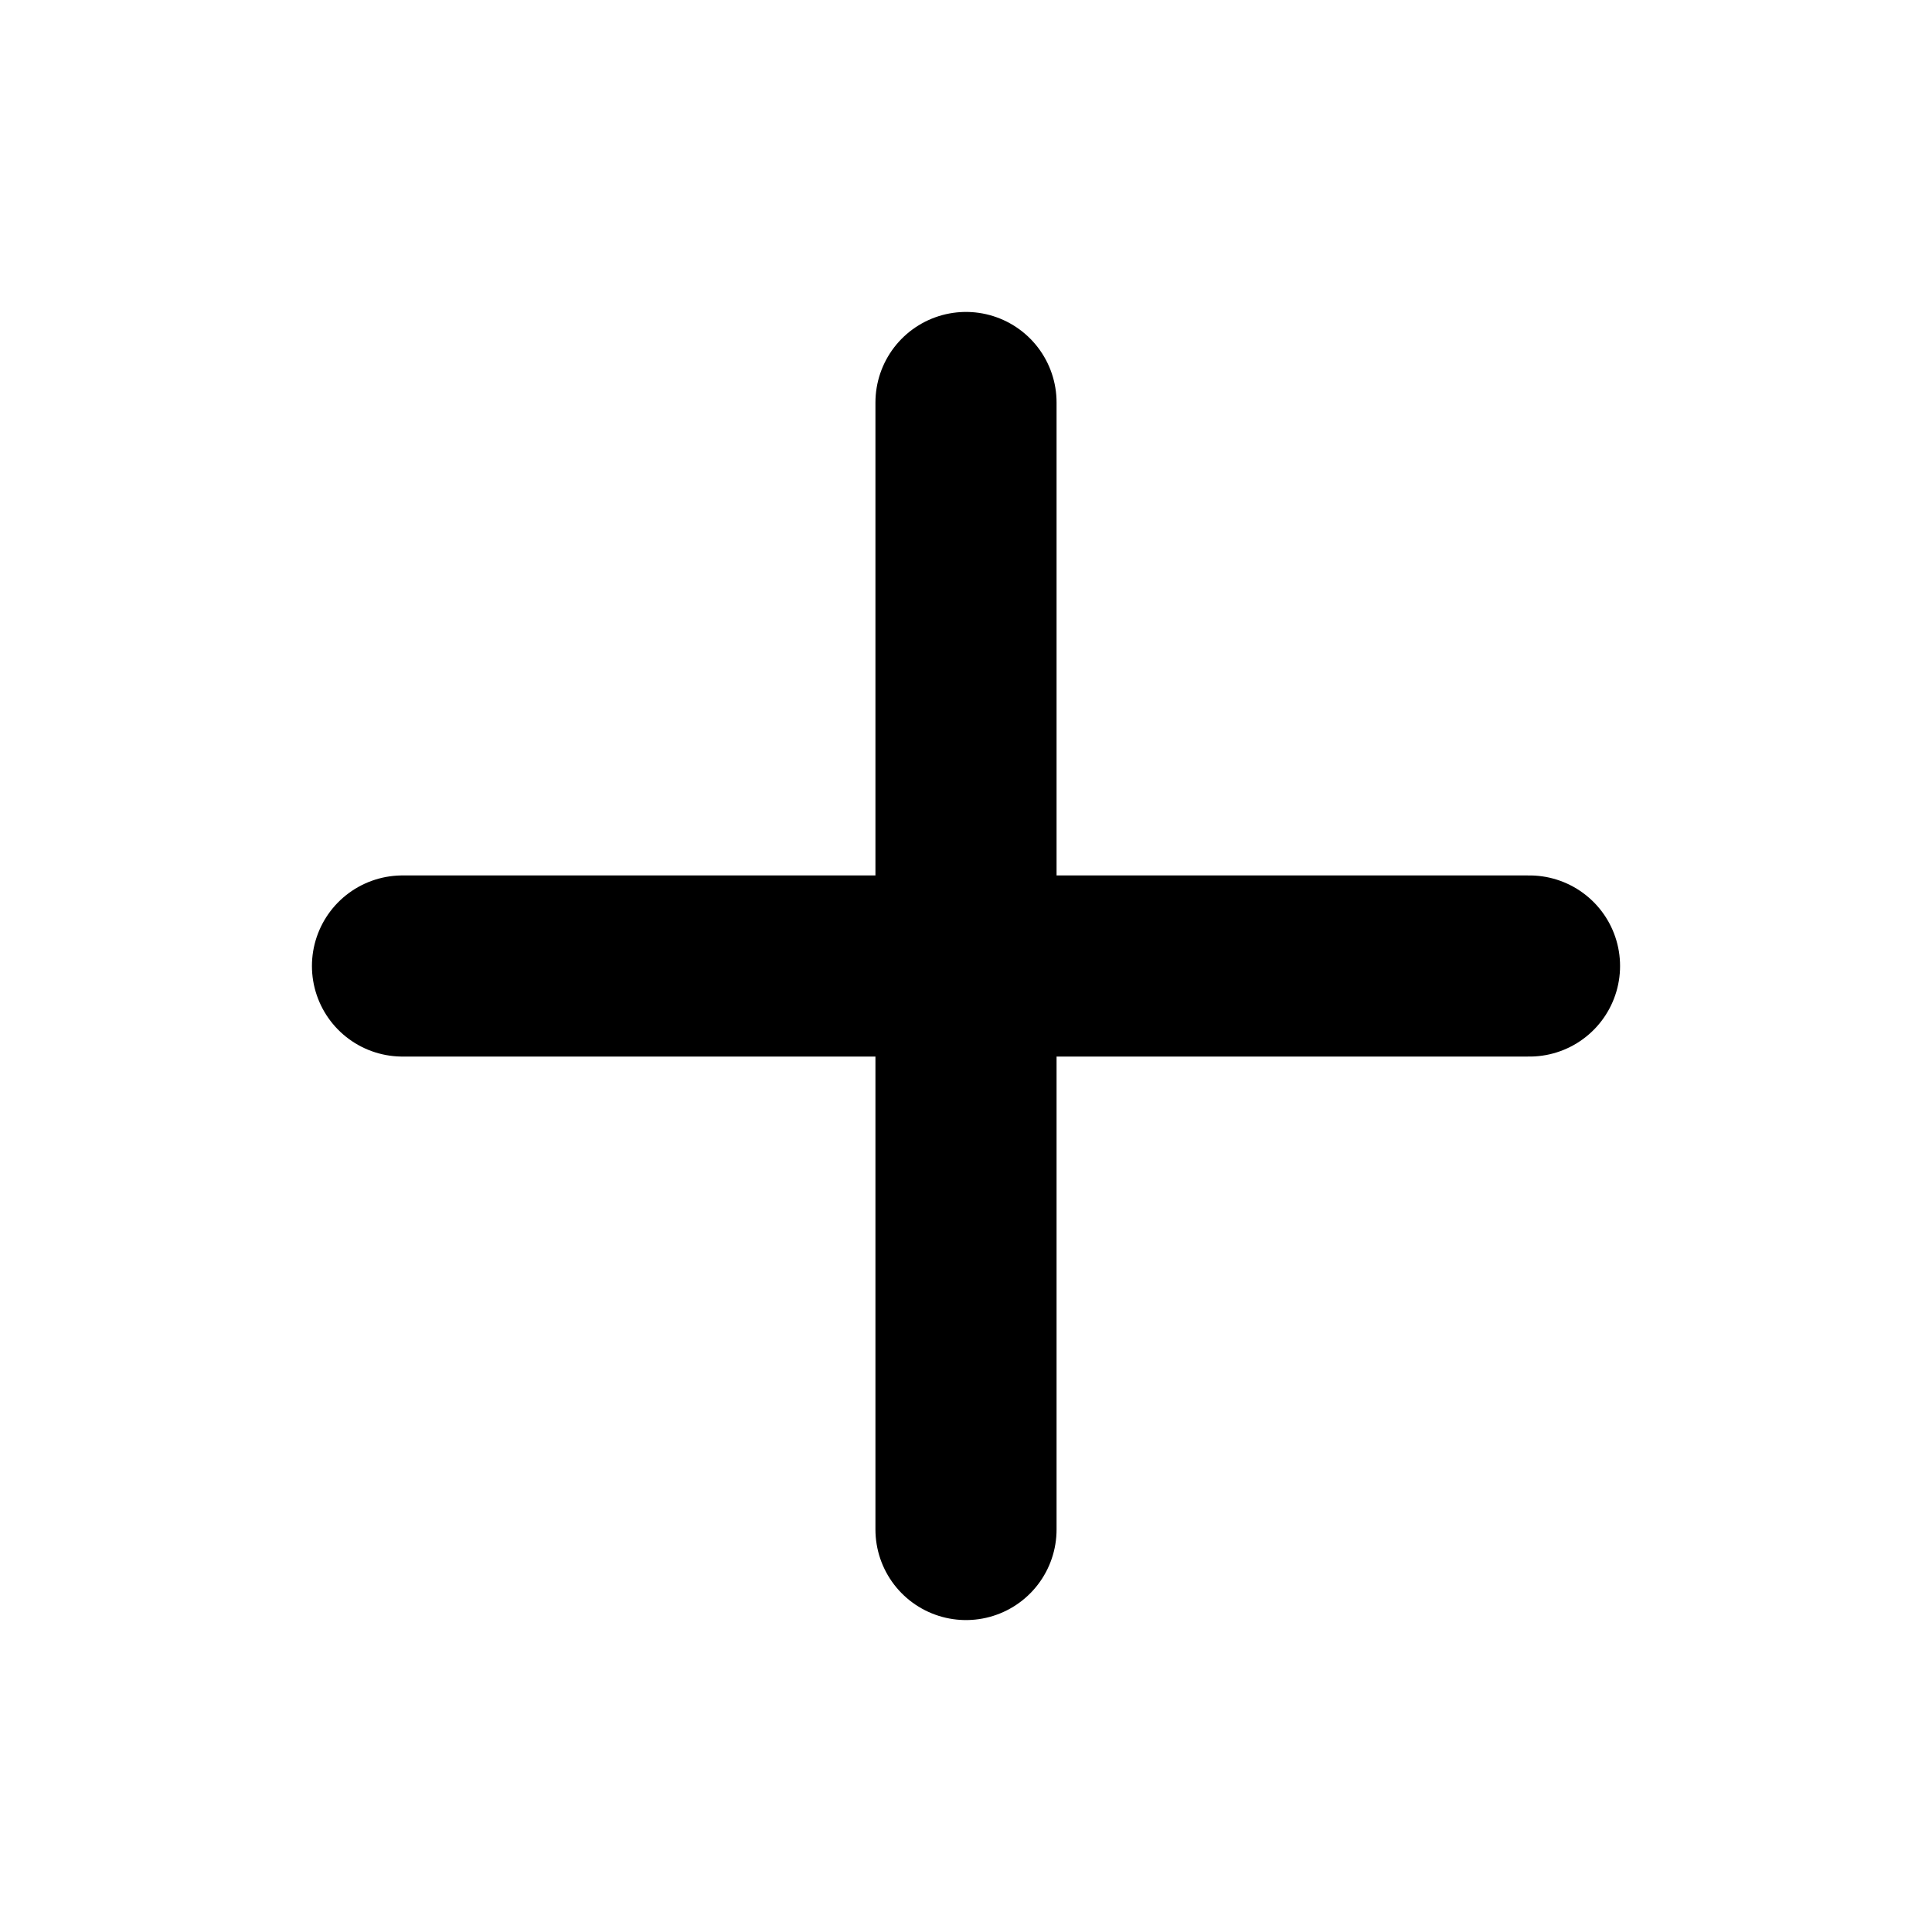
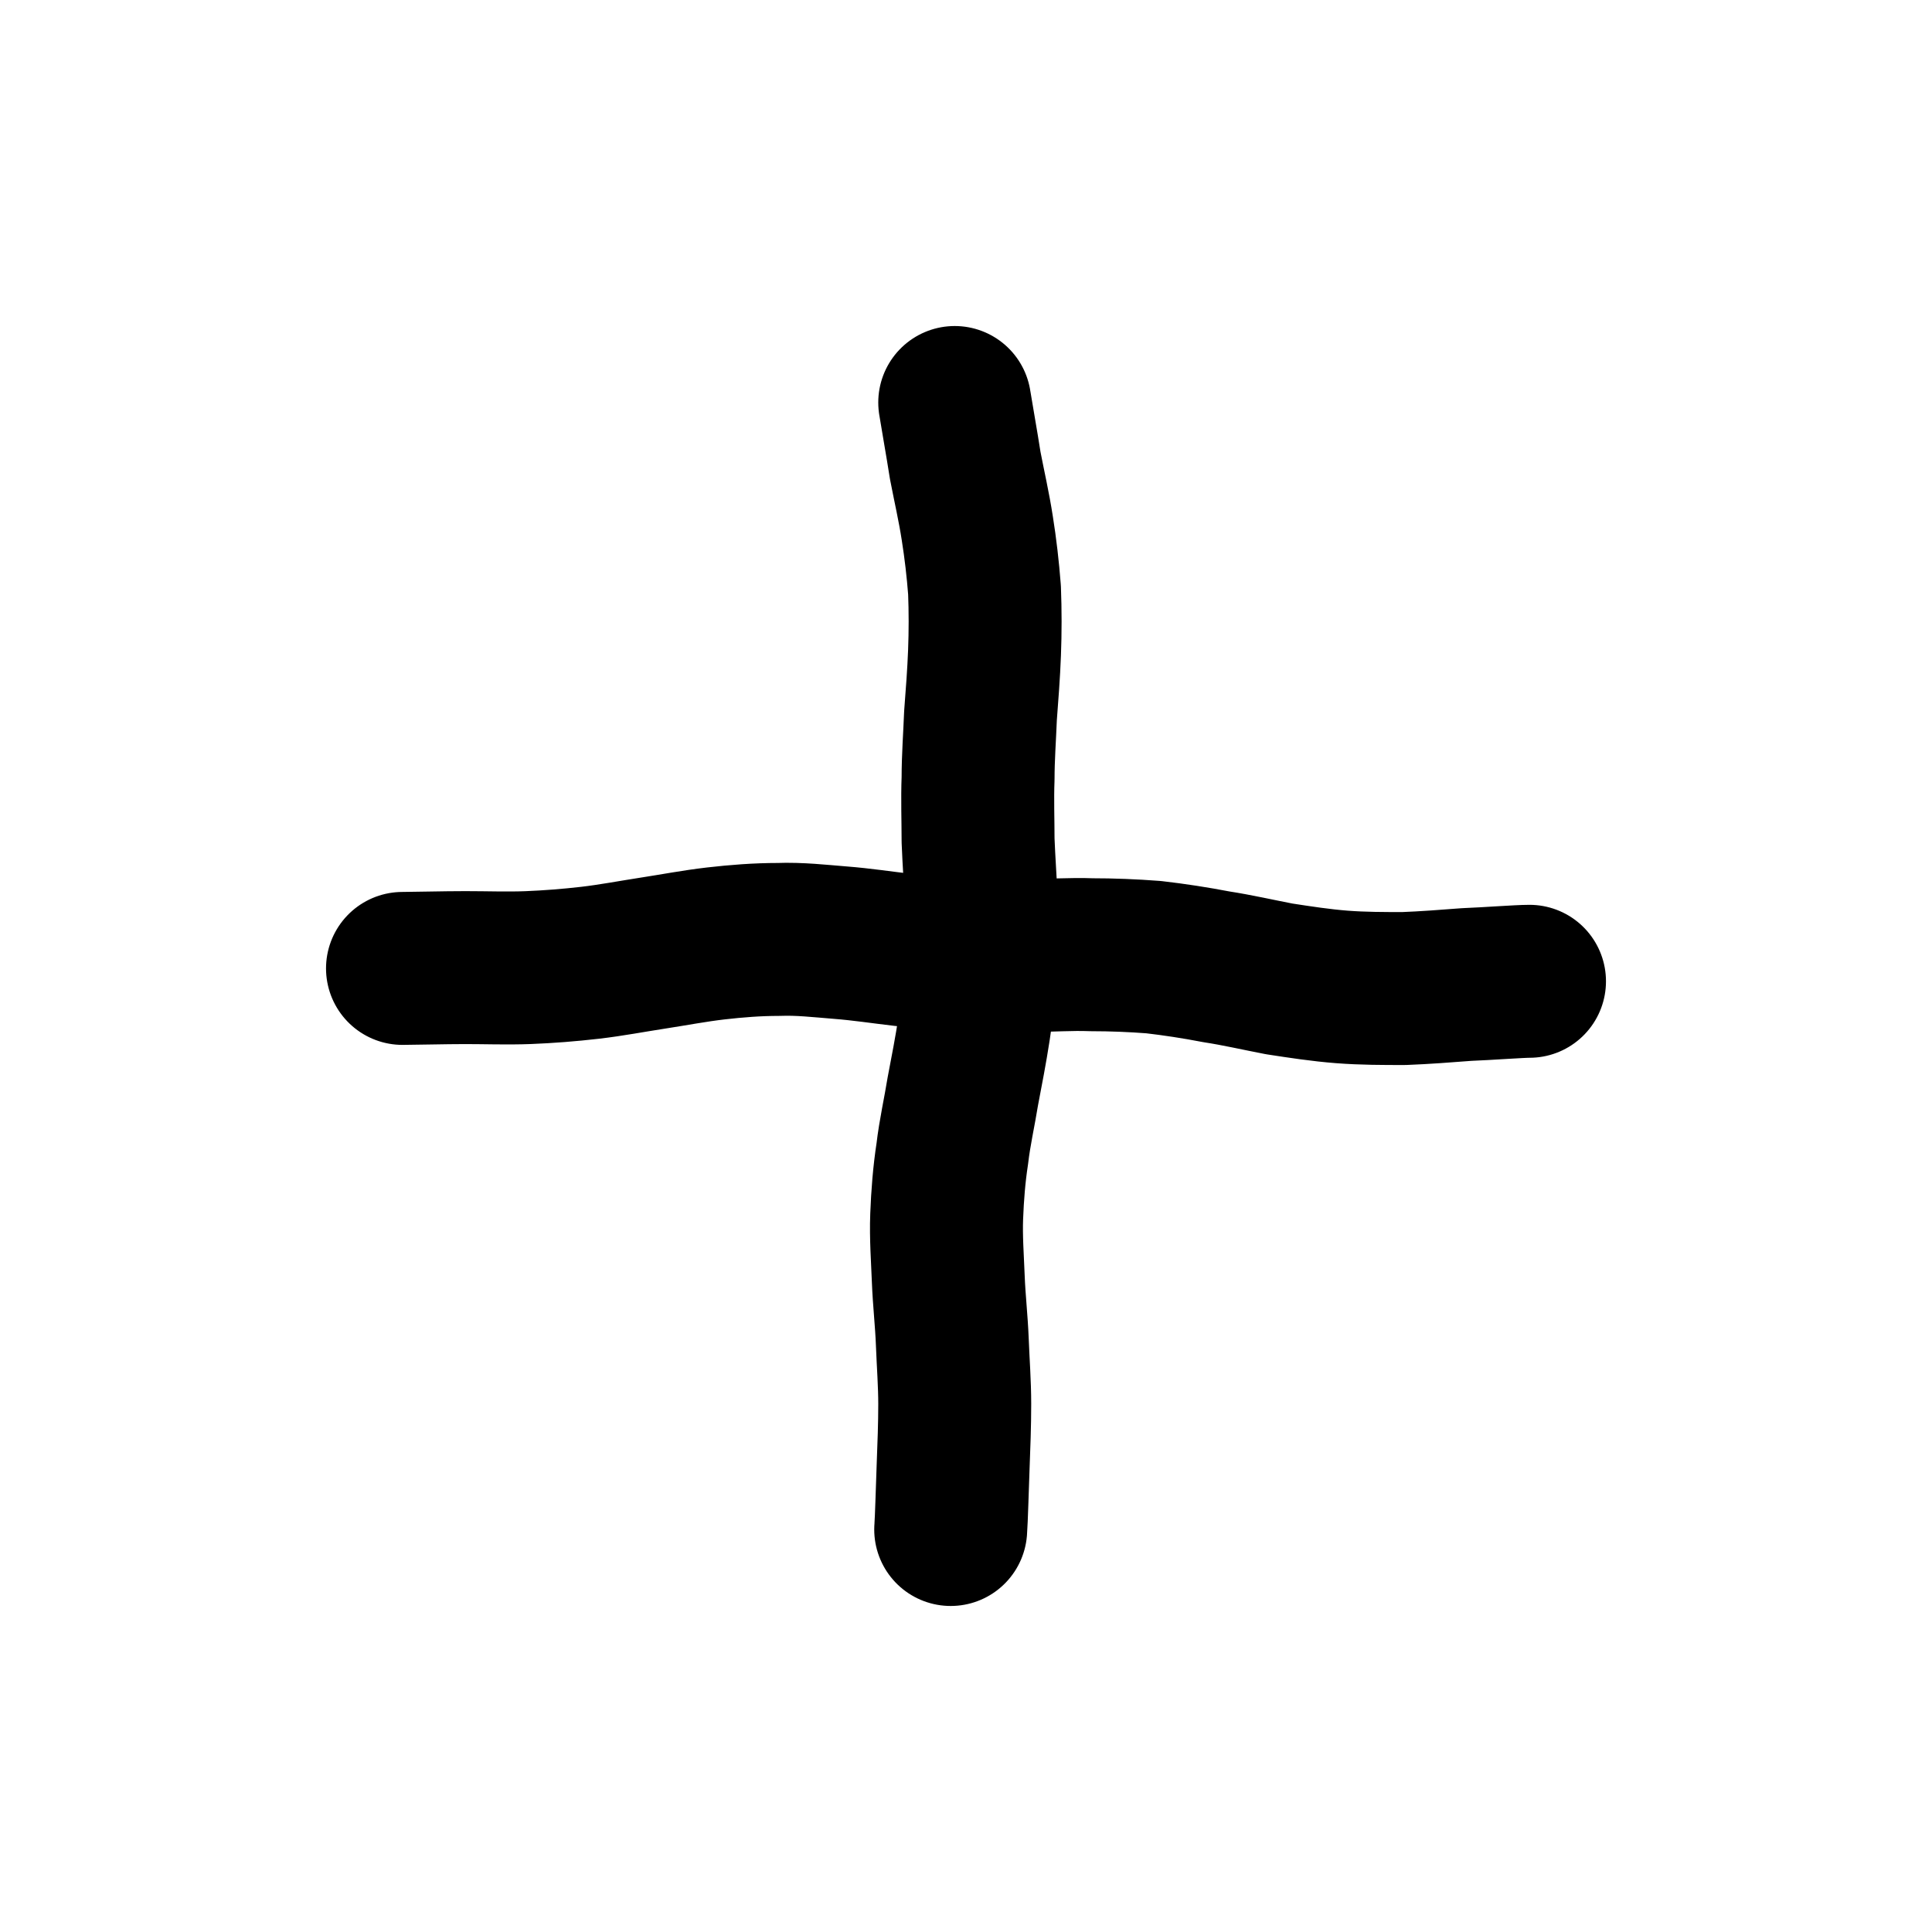
- <svg xmlns="http://www.w3.org/2000/svg" viewBox="0 0 24 24" fill="none" stroke="currentColor" stroke-width="2.25" stroke-linecap="round" stroke-linejoin="round">
-   <path d="M5 12h14M12 5v14" />
+ <svg xmlns="http://www.w3.org/2000/svg" width="24" height="24" viewBox="0 0 24 24">
+   <path d="M11.86 5C11.88 5.13 11.95 5.52 11.99 5.78C12.04 6.04 12.1 6.3 12.14 6.56C12.18 6.81 12.21 7.07 12.23 7.33C12.24 7.59 12.24 7.85 12.23 8.11C12.22 8.37 12.2 8.63 12.18 8.89C12.17 9.15 12.15 9.41 12.15 9.67C12.14 9.93 12.15 10.19 12.15 10.44C12.16 10.7 12.18 10.96 12.19 11.22C12.19 11.48 12.2 11.74 12.18 12C12.17 12.26 12.14 12.52 12.1 12.78C12.06 13.04 12.01 13.3 11.96 13.56C11.92 13.81 11.86 14.07 11.83 14.33C11.79 14.59 11.77 14.85 11.76 15.11C11.75 15.37 11.77 15.63 11.78 15.89C11.79 16.15 11.82 16.41 11.83 16.67C11.84 16.93 11.86 17.19 11.86 17.44C11.86 17.7 11.85 17.96 11.84 18.22C11.83 18.48 11.82 18.87 11.81 19M5 12.03C5.13 12.03 5.52 12.02 5.78 12.02C6.04 12.02 6.3 12.03 6.56 12.02C6.81 12.01 7.07 11.99 7.33 11.96C7.59 11.93 7.85 11.88 8.11 11.84C8.37 11.8 8.63 11.75 8.89 11.72C9.15 11.69 9.41 11.67 9.67 11.67C9.93 11.66 10.19 11.69 10.44 11.71C10.7 11.73 10.96 11.77 11.22 11.8C11.48 11.82 11.74 11.85 12 11.86C12.26 11.87 12.52 11.87 12.78 11.87C13.04 11.87 13.3 11.85 13.56 11.86C13.81 11.86 14.07 11.87 14.33 11.89C14.59 11.92 14.85 11.96 15.11 12.01C15.37 12.05 15.63 12.11 15.89 12.16C16.15 12.2 16.41 12.24 16.67 12.26C16.93 12.28 17.19 12.28 17.44 12.28C17.7 12.27 17.96 12.25 18.22 12.23C18.48 12.22 18.87 12.19 19 12.19" fill="none" stroke="currentColor" stroke-width="1.9" stroke-linecap="round" stroke-linejoin="round" />
</svg>
